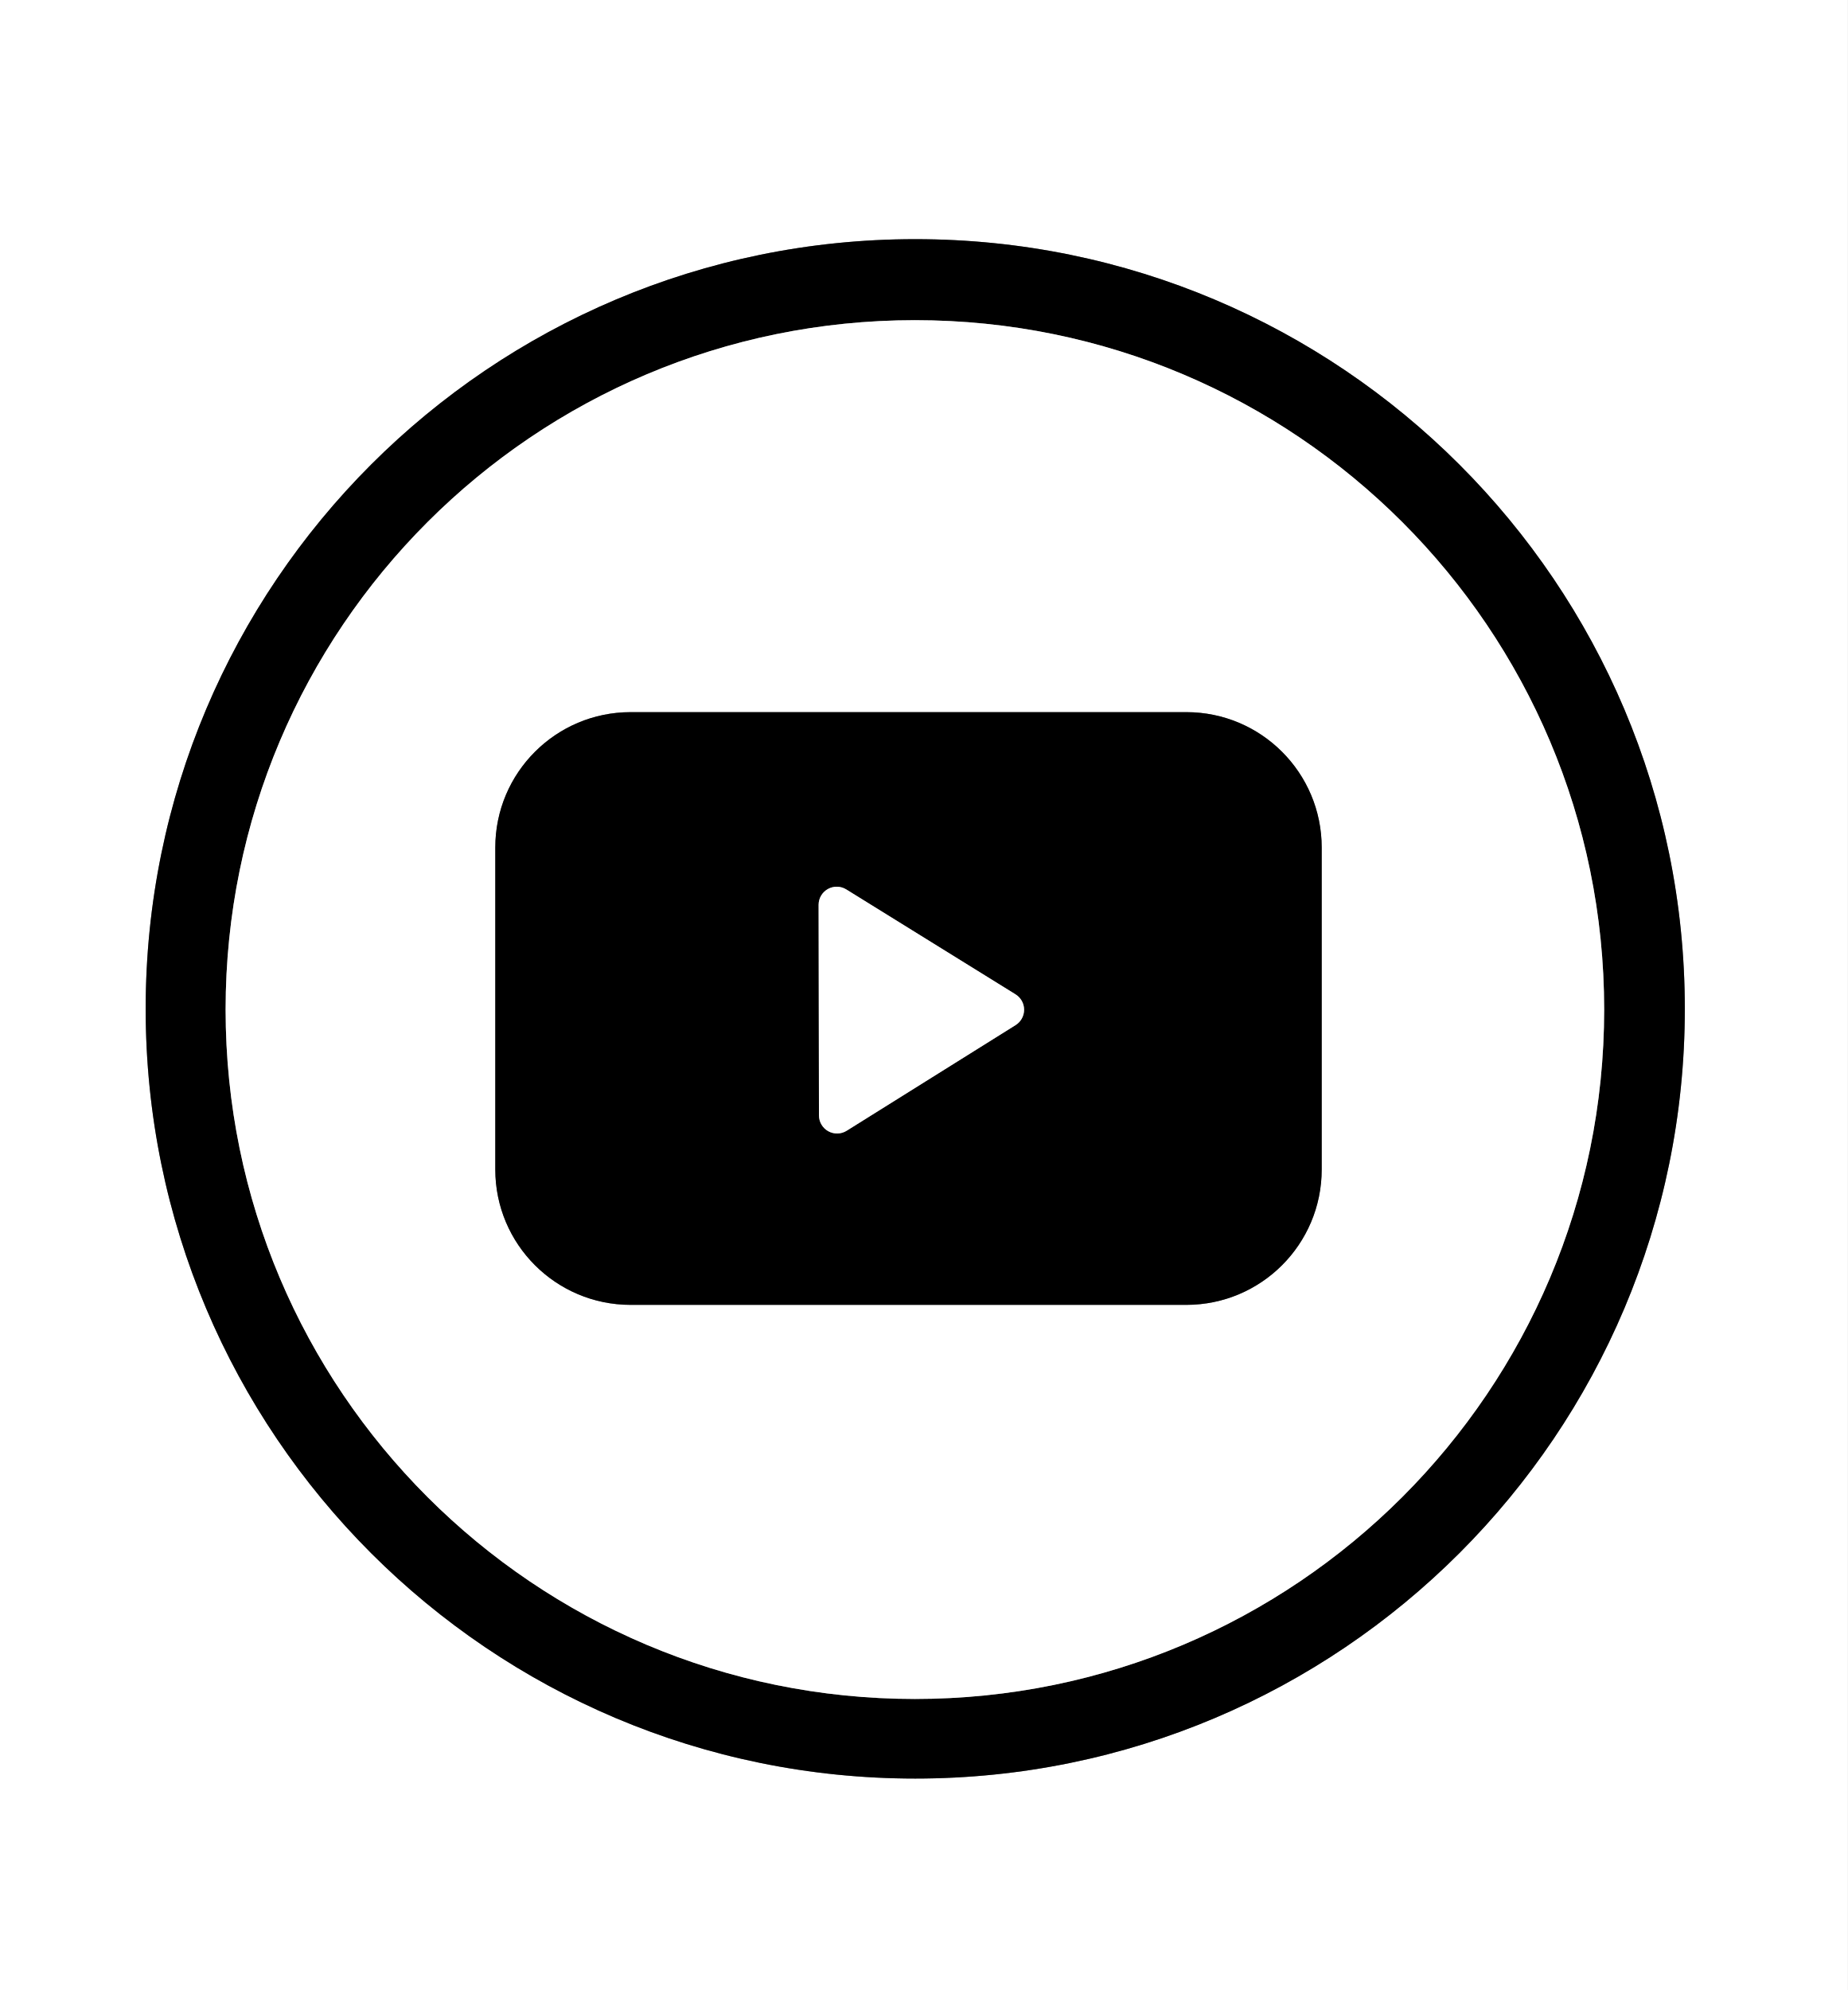
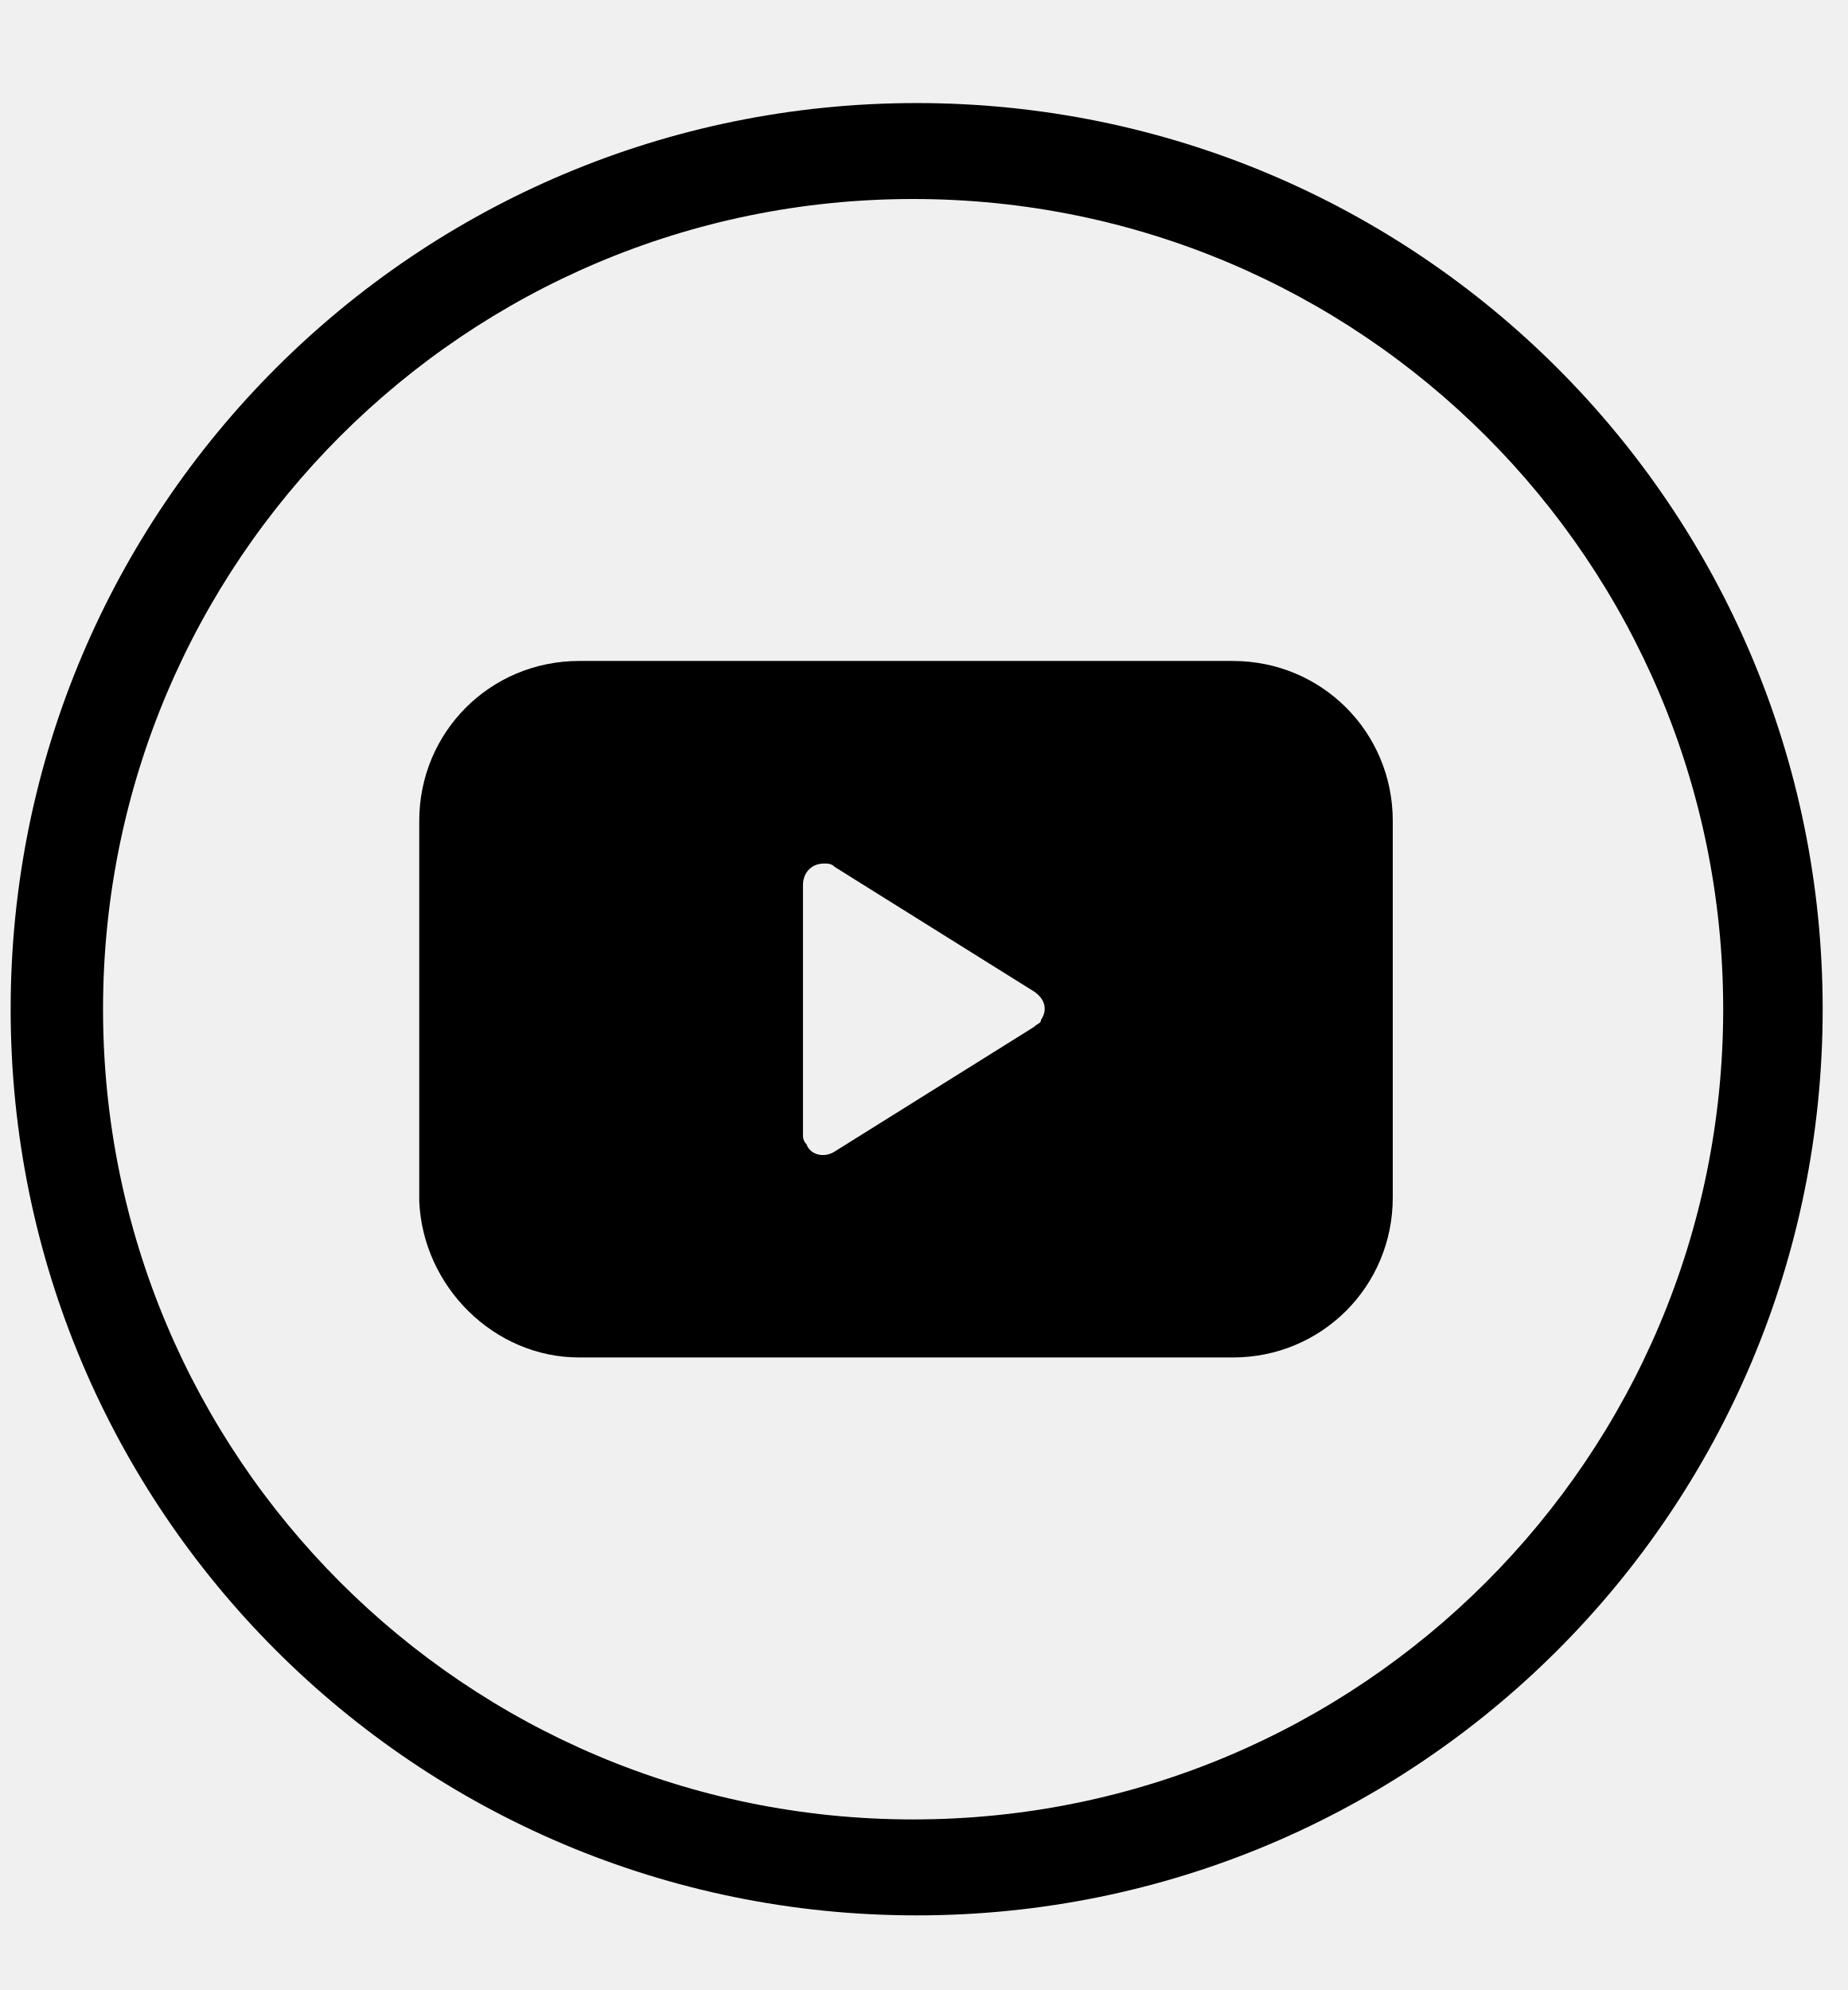
- <svg xmlns="http://www.w3.org/2000/svg" version="1.1" viewBox="0 0 52 56">
-   <g stroke-width="2.00" fill="none" stroke-linecap="butt">
-     <path stroke="#808080" vector-effect="non-scaling-stroke" d="   M 47.42 28.39   A 21.66 21.66 0.0 0 0 25.76 6.73   A 21.66 21.66 0.0 0 0 4.10 28.39   A 21.66 21.66 0.0 0 0 25.76 50.05   A 21.66 21.66 0.0 0 0 47.42 28.39" />
-     <path stroke="#808080" vector-effect="non-scaling-stroke" d="   M 45.15 28.41   A 19.40 19.40 0.0 0 0 25.75 9.01   A 19.40 19.40 0.0 0 0 6.35 28.41   A 19.40 19.40 0.0 0 0 25.75 47.81   A 19.40 19.40 0.0 0 0 45.15 28.41" />
-     <path stroke="#808080" vector-effect="non-scaling-stroke" d="   M 37.20 23.85   A 3.81 3.81 0.0 0 0 33.39 20.04   L 17.75 20.04   A 3.81 3.81 0.0 0 0 13.94 23.85   L 13.94 32.91   A 3.81 3.81 0.0 0 0 17.75 36.72   L 33.39 36.72   A 3.81 3.81 0.0 0 0 37.20 32.91   L 37.20 23.85" />
-     <path stroke="#808080" vector-effect="non-scaling-stroke" d="   M 23.82 25.03   A 0.51 0.51 0.0 0 0 23.04 25.46   L 23.05 31.39   A 0.51 0.51 0.0 0 0 23.83 31.82   L 28.58 28.85   A 0.51 0.51 0.0 0 0 28.58 27.98   L 23.82 25.03" />
+ <svg xmlns="http://www.w3.org/2000/svg" version="1.1" id="Vrstva_1" x="0px" y="0px" viewBox="0 0 52 56" style="enable-background:new 0 0 52 56;" xml:space="preserve">
+   <g>
+     <path d="M16.3,38.2h18.4c2.5,0,4.5-2,4.5-4.5V23.1c0-2.5-2-4.5-4.5-4.5H16.3c-2.5,0-4.5,2-4.5,4.5v10.7   C11.9,36.2,13.9,38.2,16.3,38.2z M23.2,24.3c0.1,0,0.2,0,0.3,0.1l5.6,3.5c0.3,0.2,0.4,0.5,0.2,0.8c0,0.1-0.1,0.1-0.2,0.2l-5.6,3.5   c-0.3,0.2-0.7,0.1-0.8-0.2c-0.1-0.1-0.1-0.2-0.1-0.3l0-7C22.6,24.6,22.8,24.3,23.2,24.3z" />
+     <path d="M25.8,53.9c14.1,0,25.5-11.4,25.5-25.5c0-14.1-11.4-25.5-25.5-25.5C11.7,2.9,0.3,14.3,0.3,28.4   C0.3,42.5,11.7,53.9,25.8,53.9z M25.7,5.6c12.6,0,22.8,10.2,22.8,22.8c0,12.6-10.2,22.8-22.8,22.8C13.1,51.2,2.9,41,2.9,28.4   C2.9,15.8,13.1,5.6,25.7,5.6z" />
  </g>
-   <path fill="#ffffff" d="   M 0.00 0.00   L 52.00 0.00   L 52.00 56.00   L 0.00 56.00   L 0.00 0.00   Z   M 47.42 28.39   A 21.66 21.66 0.0 0 0 25.76 6.73   A 21.66 21.66 0.0 0 0 4.10 28.39   A 21.66 21.66 0.0 0 0 25.76 50.05   A 21.66 21.66 0.0 0 0 47.42 28.39   Z" />
-   <path fill="#000000" d="   M 47.42 28.39   A 21.66 21.66 0.0 0 1 25.76 50.05   A 21.66 21.66 0.0 0 1 4.10 28.39   A 21.66 21.66 0.0 0 1 25.76 6.73   A 21.66 21.66 0.0 0 1 47.42 28.39   Z   M 45.15 28.41   A 19.40 19.40 0.0 0 0 25.75 9.01   A 19.40 19.40 0.0 0 0 6.35 28.41   A 19.40 19.40 0.0 0 0 25.75 47.81   A 19.40 19.40 0.0 0 0 45.15 28.41   Z" />
-   <path fill="#ffffff" d="   M 45.15 28.41   A 19.40 19.40 0.0 0 1 25.75 47.81   A 19.40 19.40 0.0 0 1 6.35 28.41   A 19.40 19.40 0.0 0 1 25.75 9.01   A 19.40 19.40 0.0 0 1 45.15 28.41   Z   M 37.20 23.85   A 3.81 3.81 0.0 0 0 33.39 20.04   L 17.75 20.04   A 3.81 3.81 0.0 0 0 13.94 23.85   L 13.94 32.91   A 3.81 3.81 0.0 0 0 17.75 36.72   L 33.39 36.72   A 3.81 3.81 0.0 0 0 37.20 32.91   L 37.20 23.85   Z" />
-   <path fill="#000000" d="   M 37.20 32.91   A 3.81 3.81 0.0 0 1 33.39 36.72   L 17.75 36.72   A 3.81 3.81 0.0 0 1 13.94 32.91   L 13.94 23.85   A 3.81 3.81 0.0 0 1 17.75 20.04   L 33.39 20.04   A 3.81 3.81 0.0 0 1 37.20 23.85   L 37.20 32.91   Z   M 23.82 25.03   A 0.51 0.51 0.0 0 0 23.04 25.46   L 23.05 31.39   A 0.51 0.51 0.0 0 0 23.83 31.82   L 28.58 28.85   A 0.51 0.51 0.0 0 0 28.58 27.98   L 23.82 25.03   Z" />
-   <path fill="#ffffff" d="   M 23.82 25.03   L 28.58 27.98   A 0.51 0.51 0.0 0 1 28.58 28.85   L 23.83 31.82   A 0.51 0.51 0.0 0 1 23.05 31.39   L 23.04 25.46   A 0.51 0.51 0.0 0 1 23.82 25.03   Z" />
</svg>
